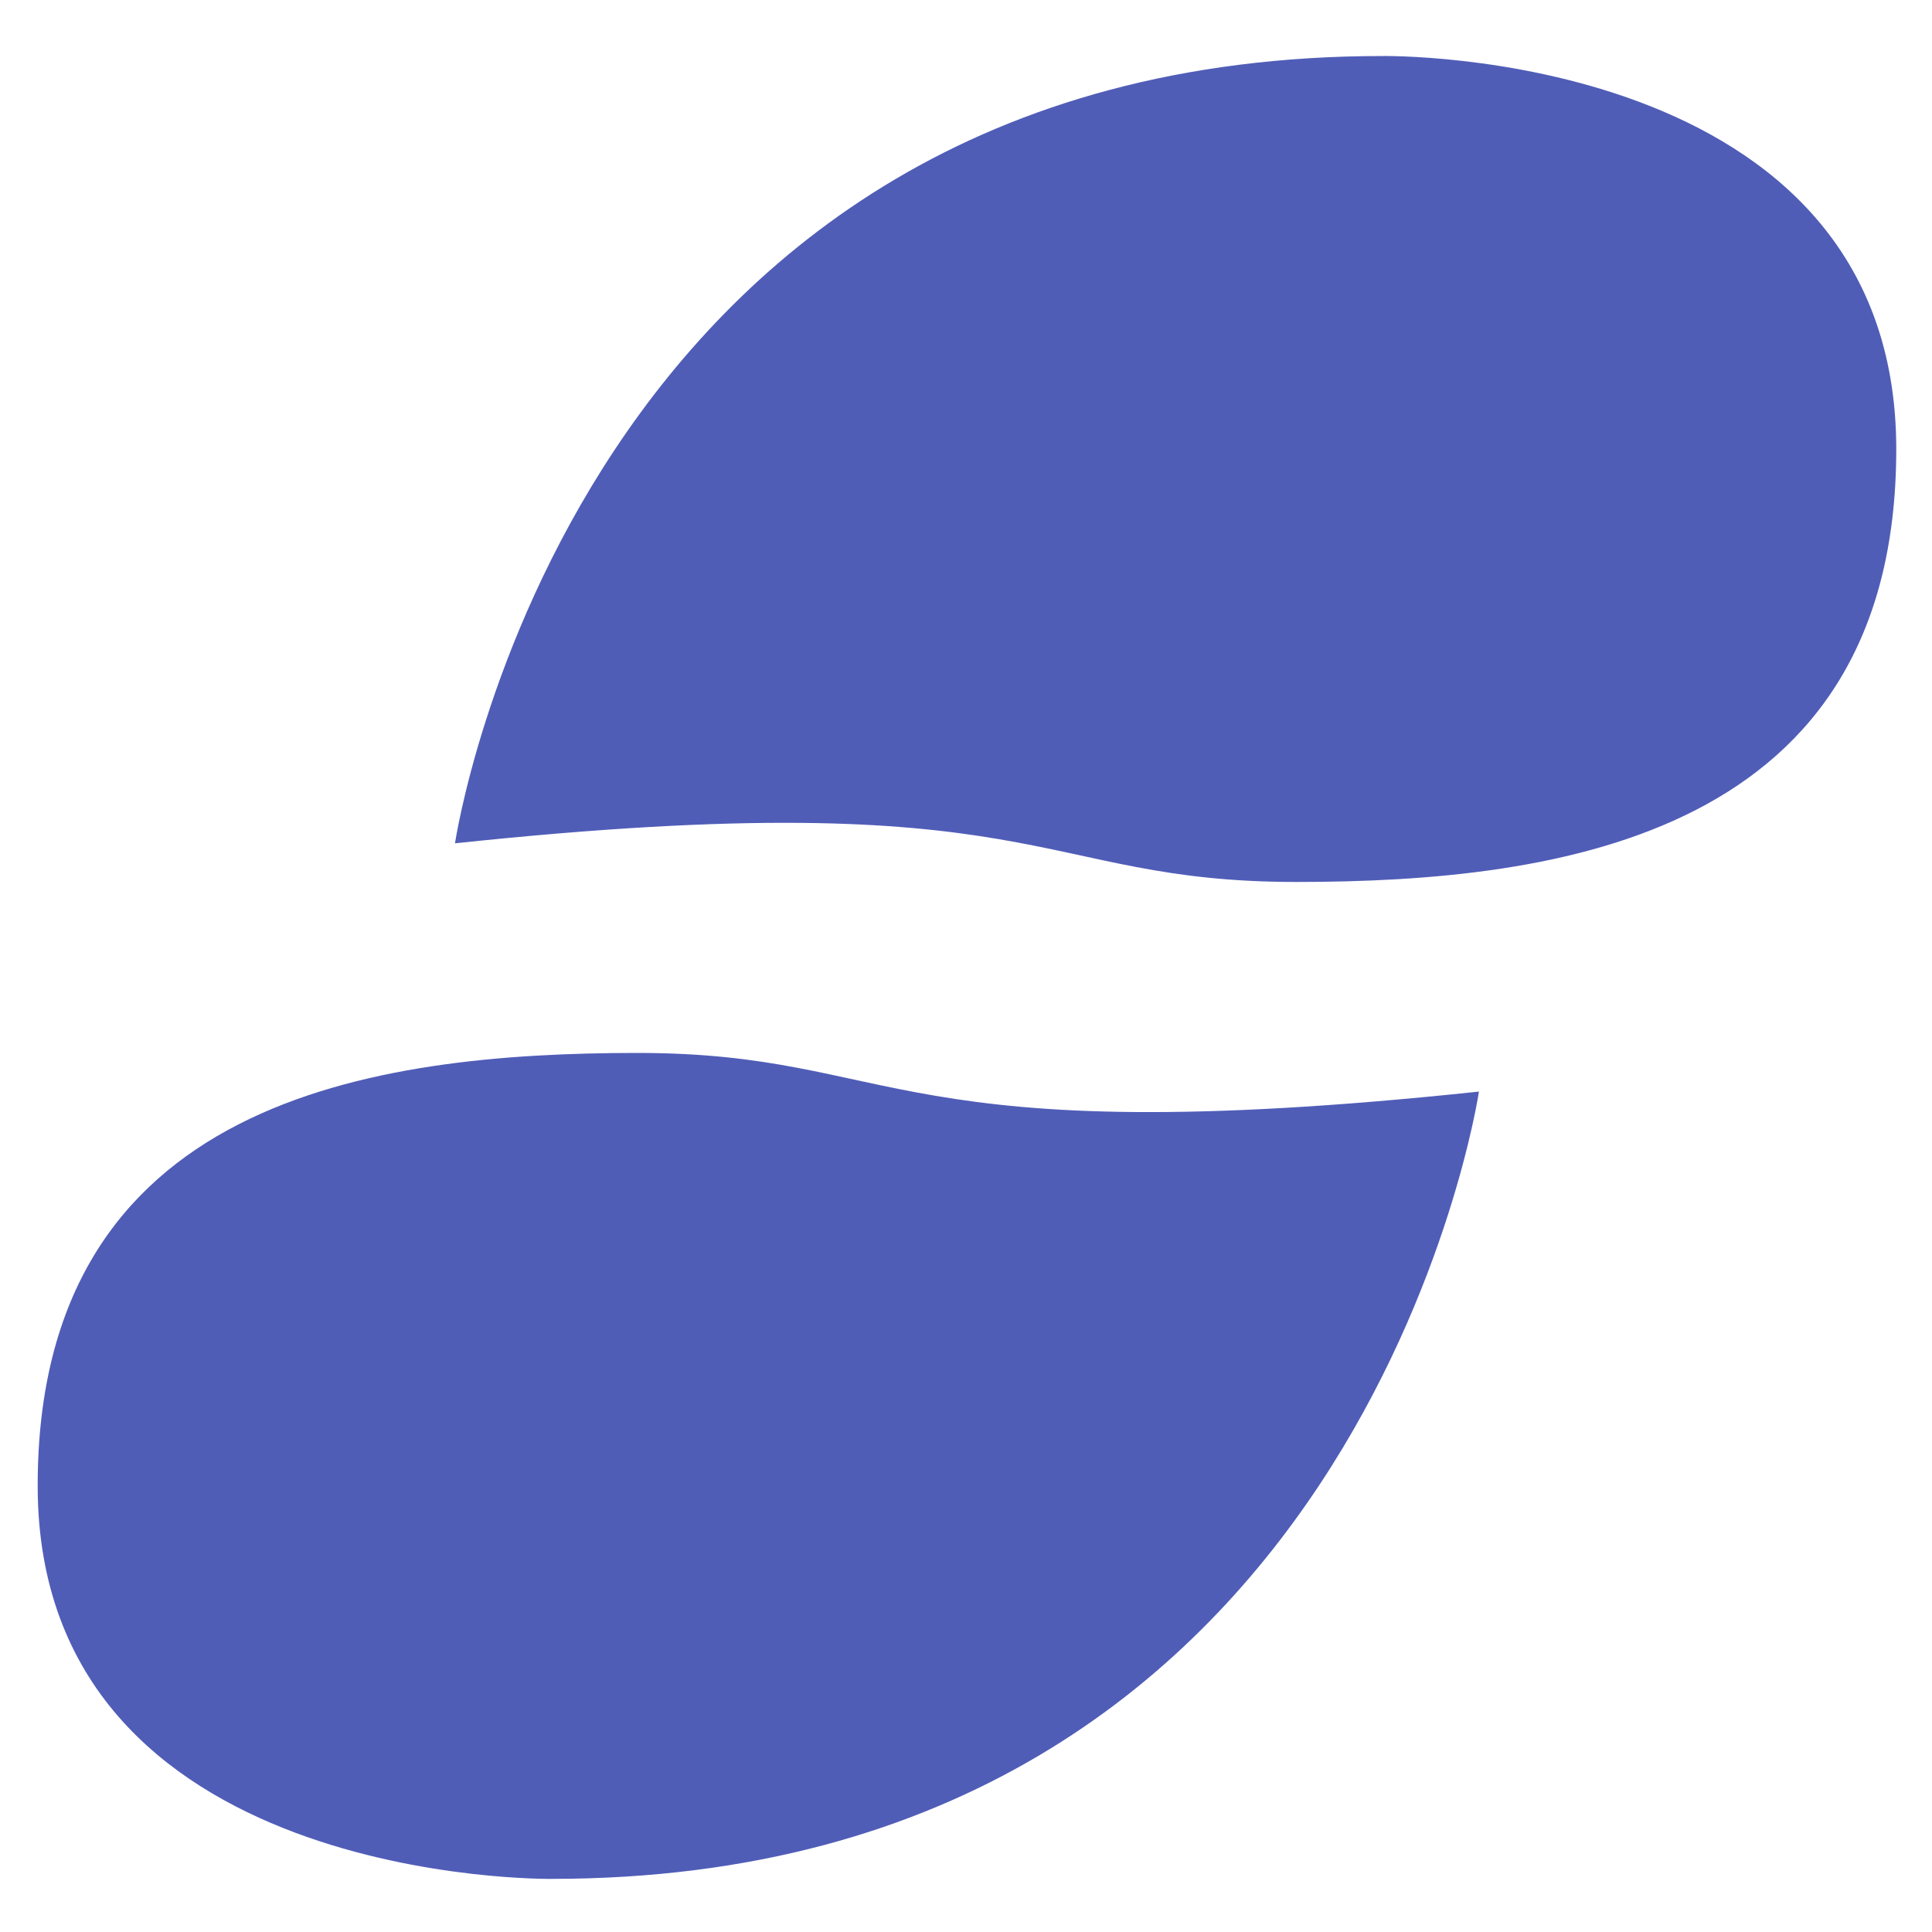
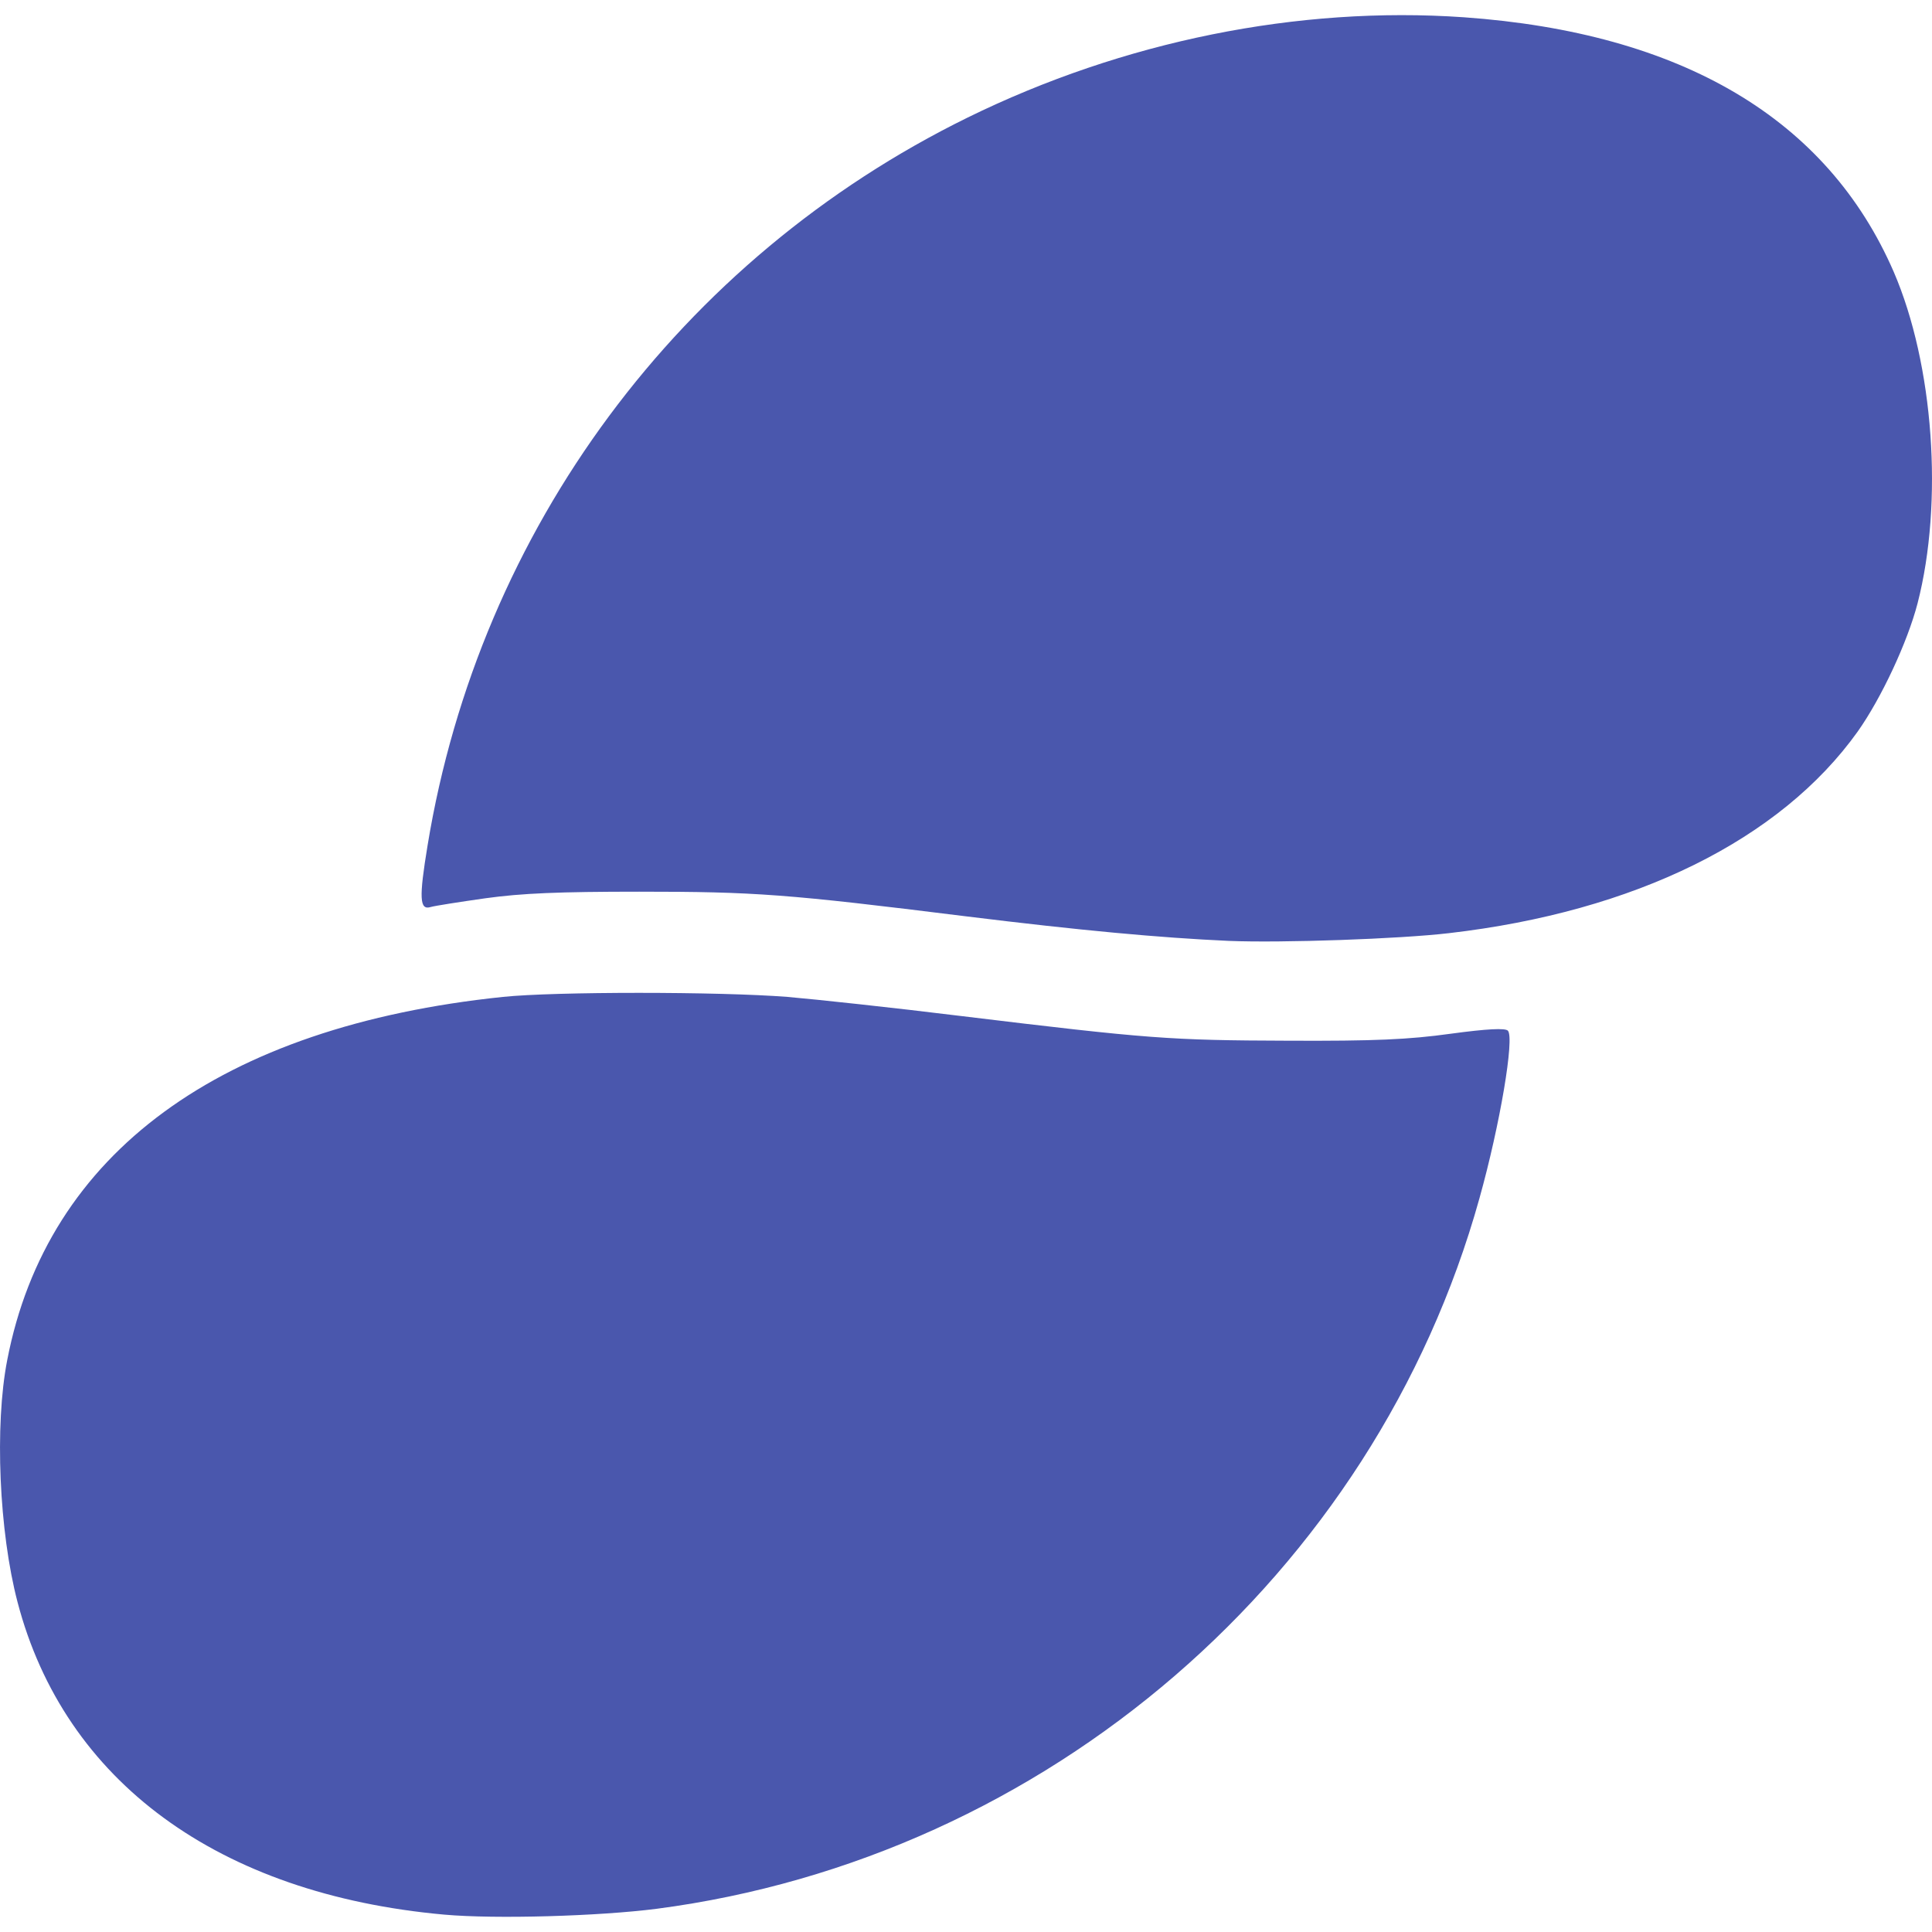
- <svg xmlns="http://www.w3.org/2000/svg" version="1.1" id="Livello_1" x="0px" y="0px" viewBox="0 0 200 200" style="enable-background:new 0 0 200 200;" xml:space="preserve">
-   <style type="text/css">
- 	.st0{fill:#505DB7;}
- </style>
-   <path class="st0" d="M3.9,153.8C3.9,113.8,38.6,109,66,109s25.8,10.5,87.1,4c0,0-12.1,81.5-96,81.5C57.2,194.5,3.9,195.3,3.9,153.8z  " />
-   <path class="st0" d="M196.3,46.5c0,39.9-34.7,44.8-62.1,44.8s-25.8-10.5-87.1-4c0,0,12.1-81.5,96-81.5  C143.1,5.8,196.3,4.9,196.3,46.5z" />
+ <svg xmlns="http://www.w3.org/2000/svg" width="100%" height="100%" viewBox="0 0 15 15" version="1.1" xml:space="preserve" style="fill-rule:evenodd;clip-rule:evenodd;stroke-linejoin:round;stroke-miterlimit:1.414;">
+   <g>
+     <g>
+       <g>
+         <path d="M3.448,14.865c-1.75,-0.158 -2.948,-1.034 -3.312,-2.427c-0.143,-0.545 -0.179,-1.371 -0.08,-1.878c0.31,-1.607 1.654,-2.591 3.848,-2.82c0.4,-0.042 1.679,-0.042 2.21,0c0.211,0.018 0.819,0.083 1.353,0.149c1.452,0.176 1.613,0.188 2.534,0.191c0.671,0.003 0.936,-0.009 1.261,-0.054c0.287,-0.039 0.424,-0.045 0.445,-0.024c0.053,0.054 -0.06,0.728 -0.221,1.303c-0.814,2.922 -3.36,5.119 -6.389,5.515c-0.447,0.057 -1.246,0.081 -1.649,0.045Z" style="fill:#4a57ad;fill-rule:nonzero;" />
+         <path d="M9.539,7.305c-0.531,-0.024 -1.151,-0.081 -2.042,-0.191c-1.389,-0.173 -1.637,-0.191 -2.534,-0.191c-0.62,0 -0.913,0.012 -1.193,0.051c-0.205,0.029 -0.396,0.059 -0.426,0.068c-0.087,0.027 -0.092,-0.068 -0.024,-0.48c0.403,-2.453 1.959,-4.552 4.192,-5.649c1.21,-0.594 2.567,-0.868 3.852,-0.779c1.693,0.12 2.823,0.788 3.339,1.977c0.31,0.719 0.387,1.789 0.185,2.573c-0.078,0.301 -0.281,0.736 -0.465,0.996c-0.6,0.84 -1.73,1.398 -3.173,1.565c-0.384,0.045 -1.299,0.077 -1.711,0.06Z" style="fill:#4a57ad;fill-rule:nonzero;" />
+       </g>
+     </g>
+   </g>
</svg>
